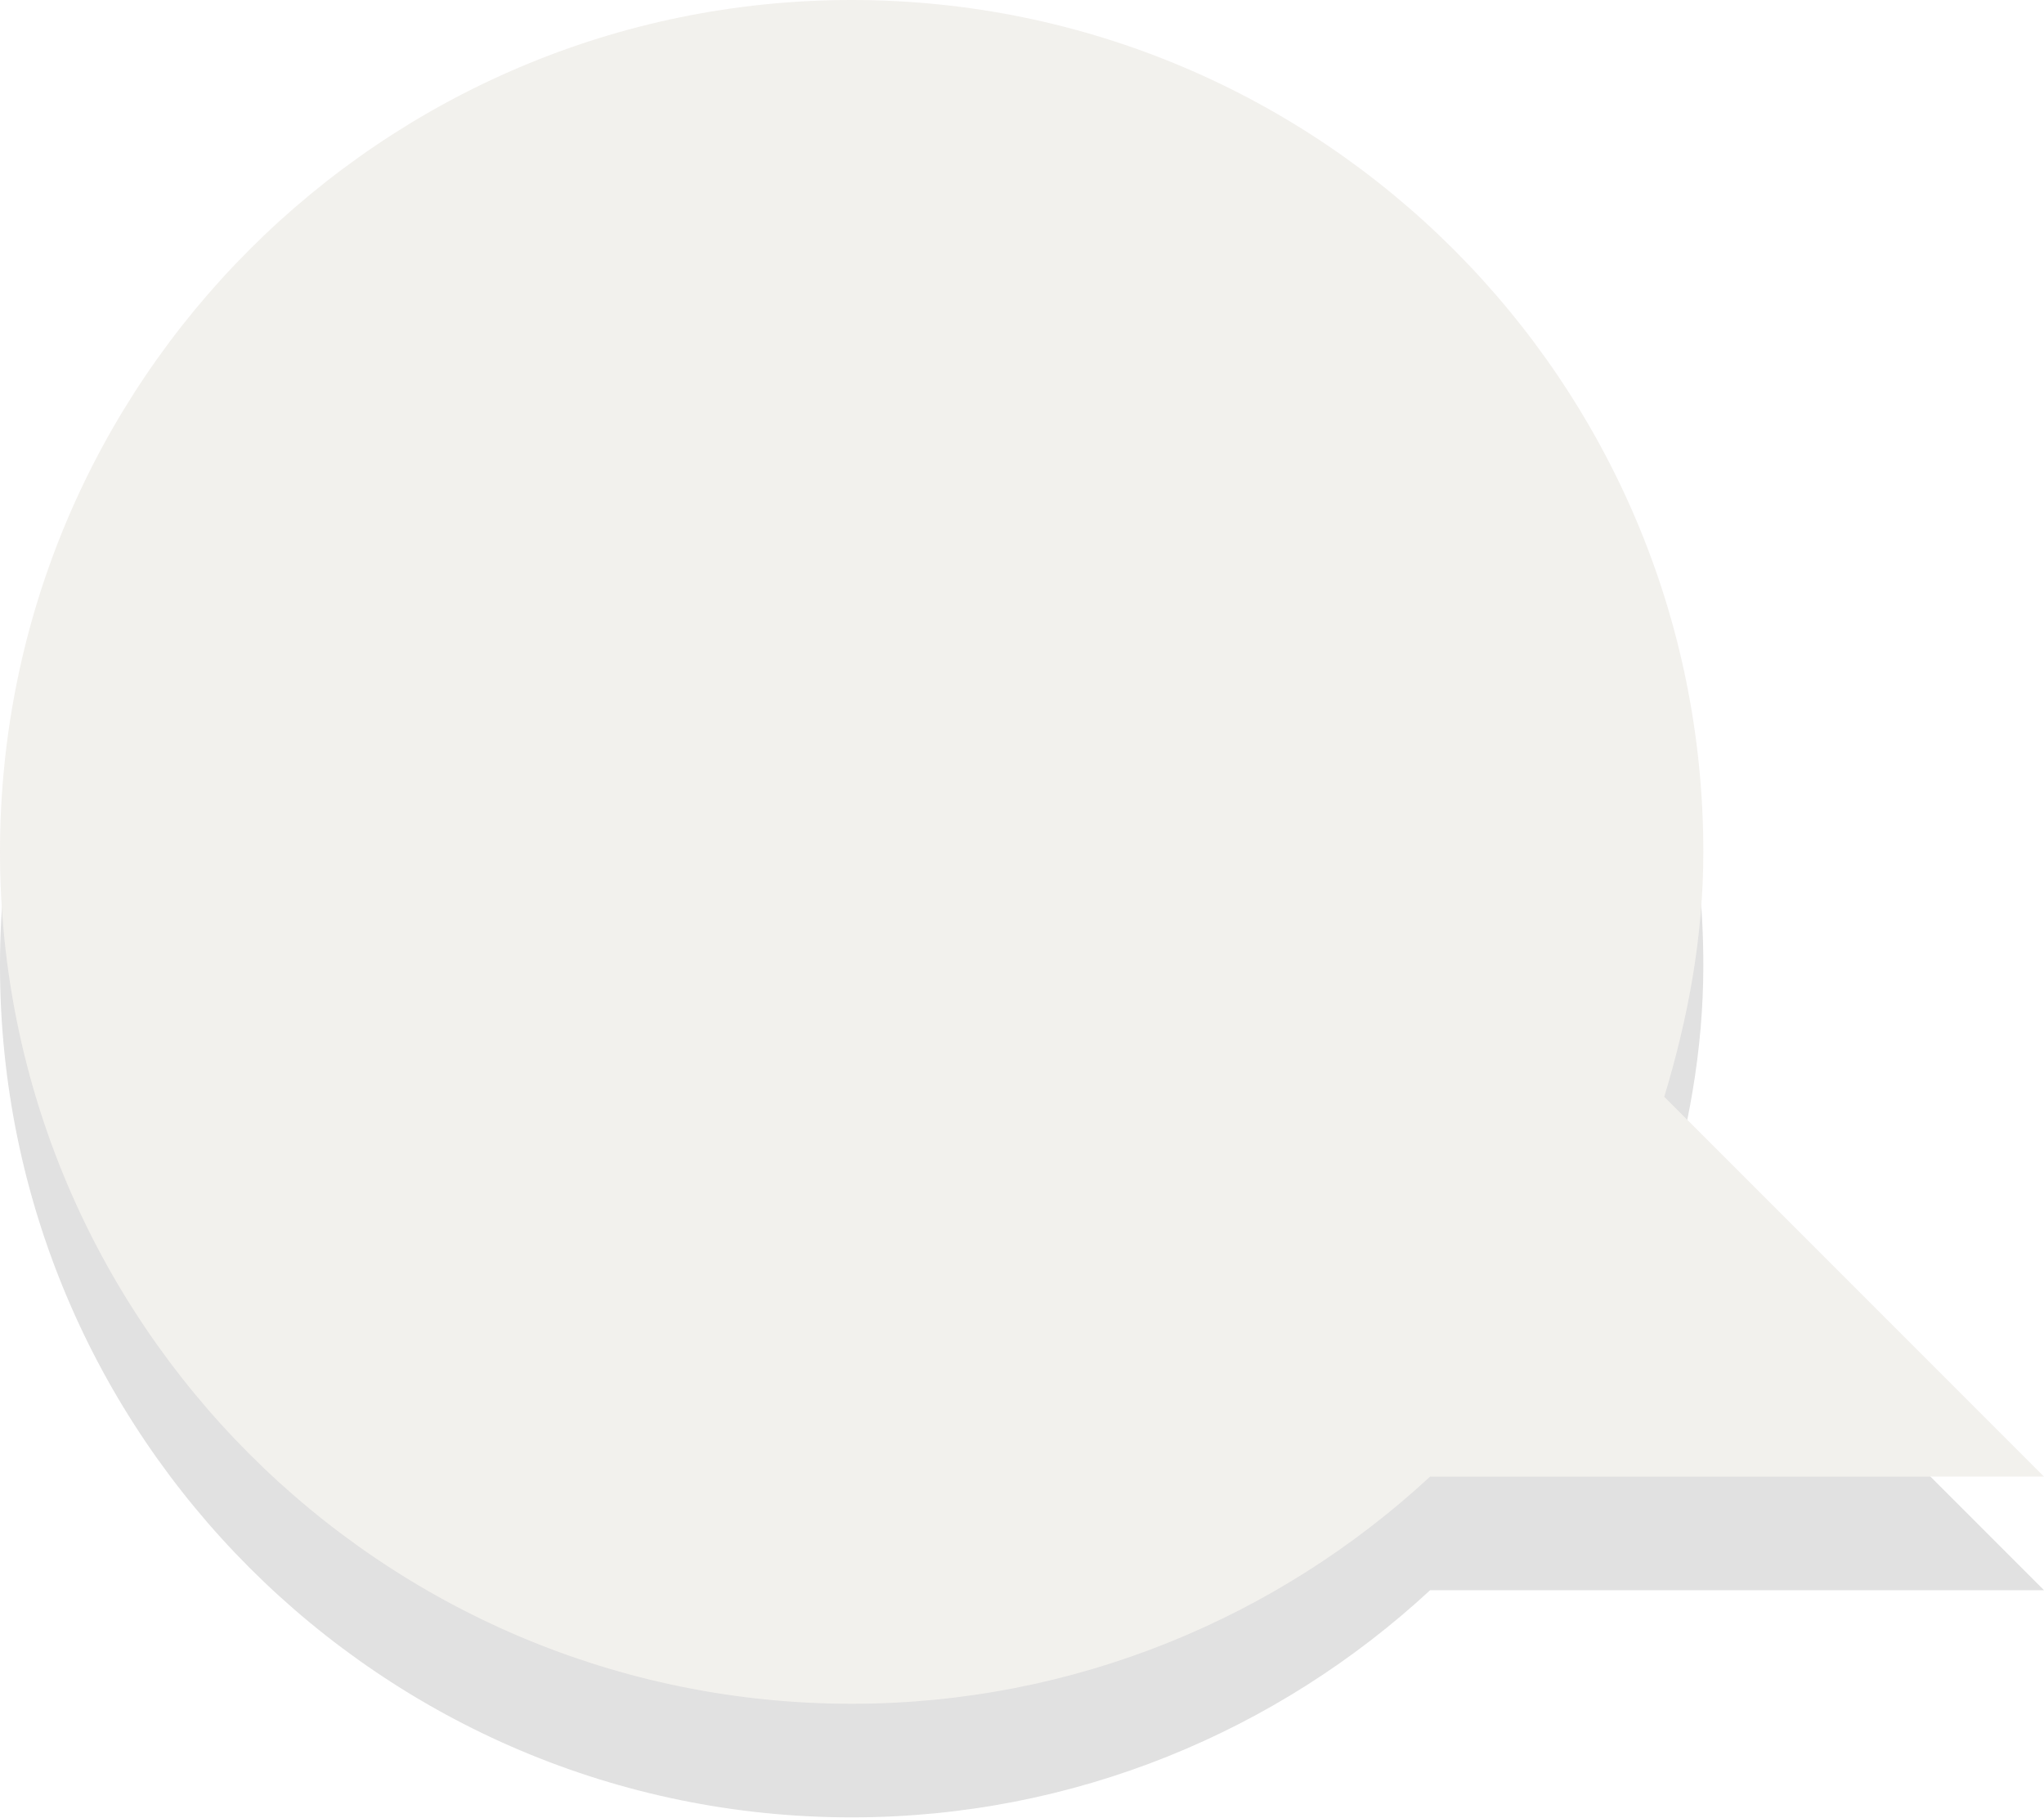
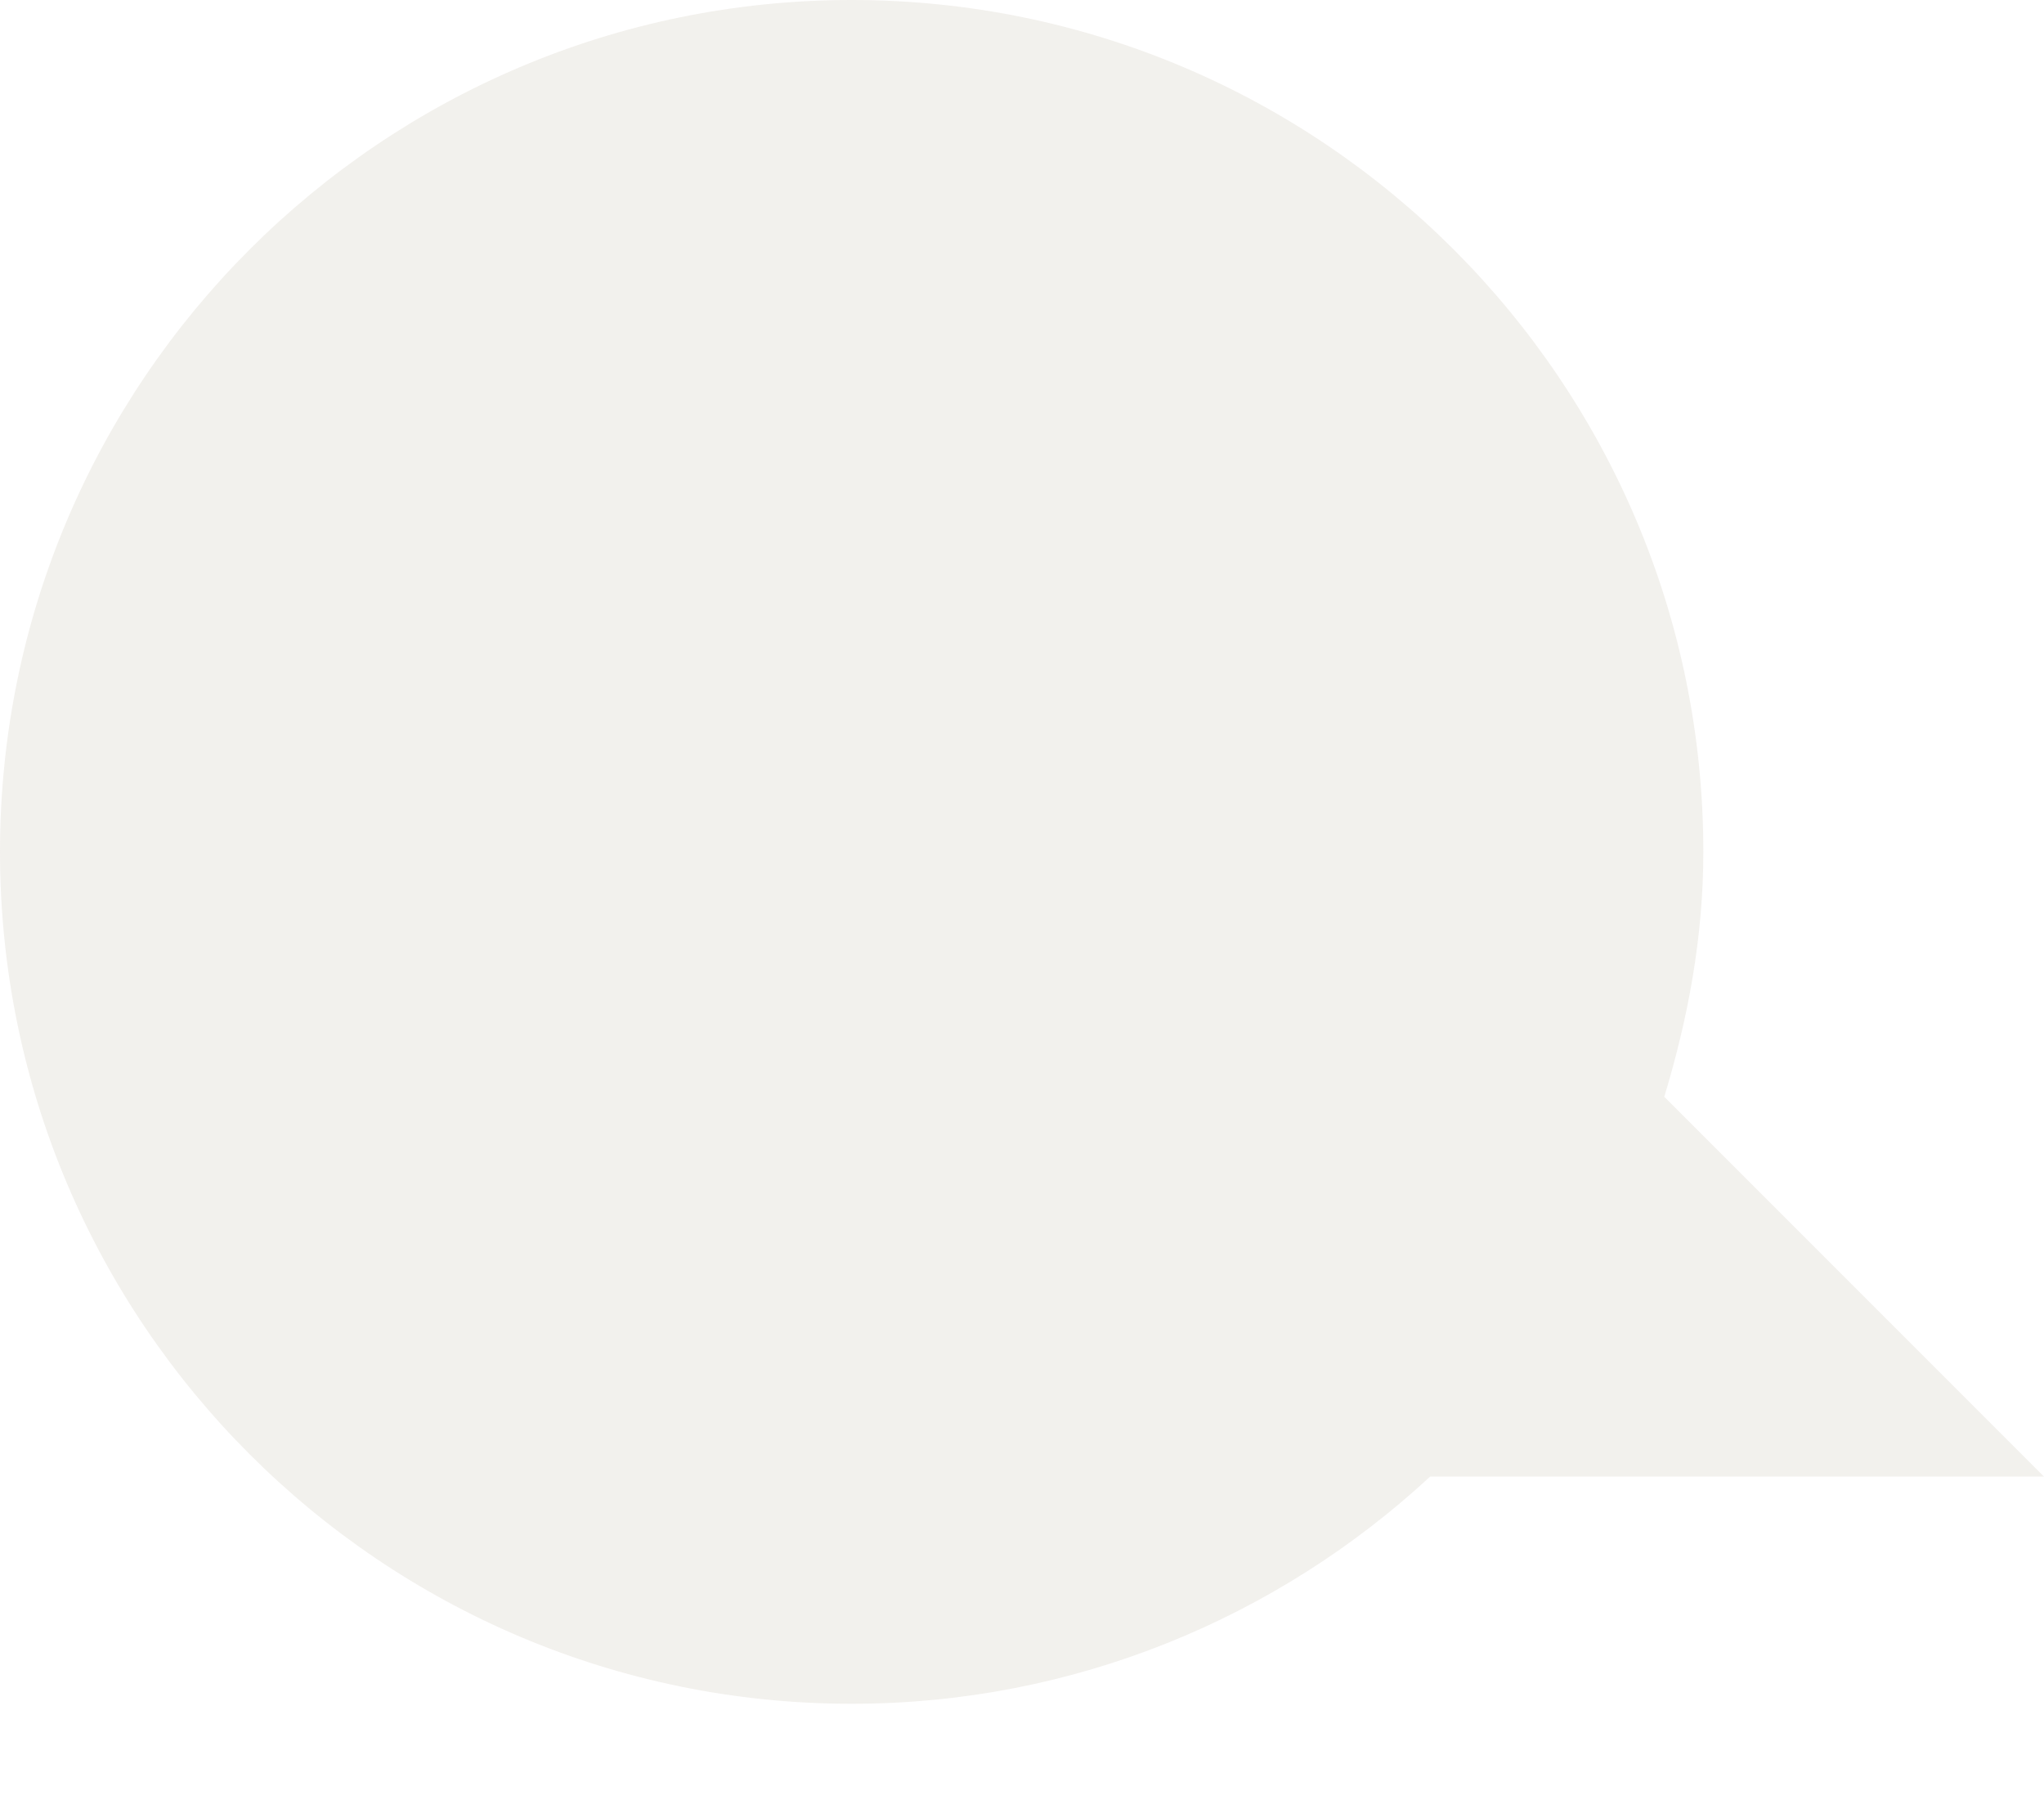
<svg xmlns="http://www.w3.org/2000/svg" version="1.1" width="18" height="16" id="svg3795">
  <defs id="defs3797" />
  <g transform="translate(-3,2)" id="layer1">
    <g id="g2984" style="opacity:0.4">
-       <path d="M 10.5,-1 C 6.36,-1 3,2.36 3,6.5 c 0,4.14 3.36,7.5 7.5,7.5 1.965,0 3.756,-0.762 5.094,-2 L 21,12 17.656,8.656 C 17.864,7.969 18,7.255 18,6.5 18,2.36 14.64,-1 10.5,-1 z" id="path2396-2" style="opacity:0.3;fill:#000000;fill-opacity:1;fill-rule:evenodd;stroke:none;stroke-width:1;marker:none;visibility:visible;display:inline;overflow:visible;enable-background:accumulate" />
+       <path d="M 10.5,-1 C 6.36,-1 3,2.36 3,6.5 c 0,4.14 3.36,7.5 7.5,7.5 1.965,0 3.756,-0.762 5.094,-2 L 21,12 17.656,8.656 C 17.864,7.969 18,7.255 18,6.5 18,2.36 14.64,-1 10.5,-1 z" id="path2396-2" style="opacity:0;fill:#000000;fill-opacity:1;fill-rule:evenodd;stroke:none;stroke-width:1;marker:none;visibility:visible;display:inline;overflow:visible;enable-background:accumulate" />
      <path d="M 10.5,-2 C 6.36,-2 3,1.36 3,5.5 3,9.64 6.36,13 10.5,13 c 1.965,0 3.756,-0.762 5.094,-2 L 21,11 17.656,7.656 C 17.864,6.969 18,6.255 18,5.5 18,1.36 14.64,-2 10.5,-2 z" id="path2396" style="fill:#dfdbd2;fill-opacity:1;fill-rule:evenodd;stroke:none;stroke-width:1;marker:none;visibility:visible;display:inline;overflow:visible;enable-background:accumulate" />
    </g>
  </g>
</svg>
